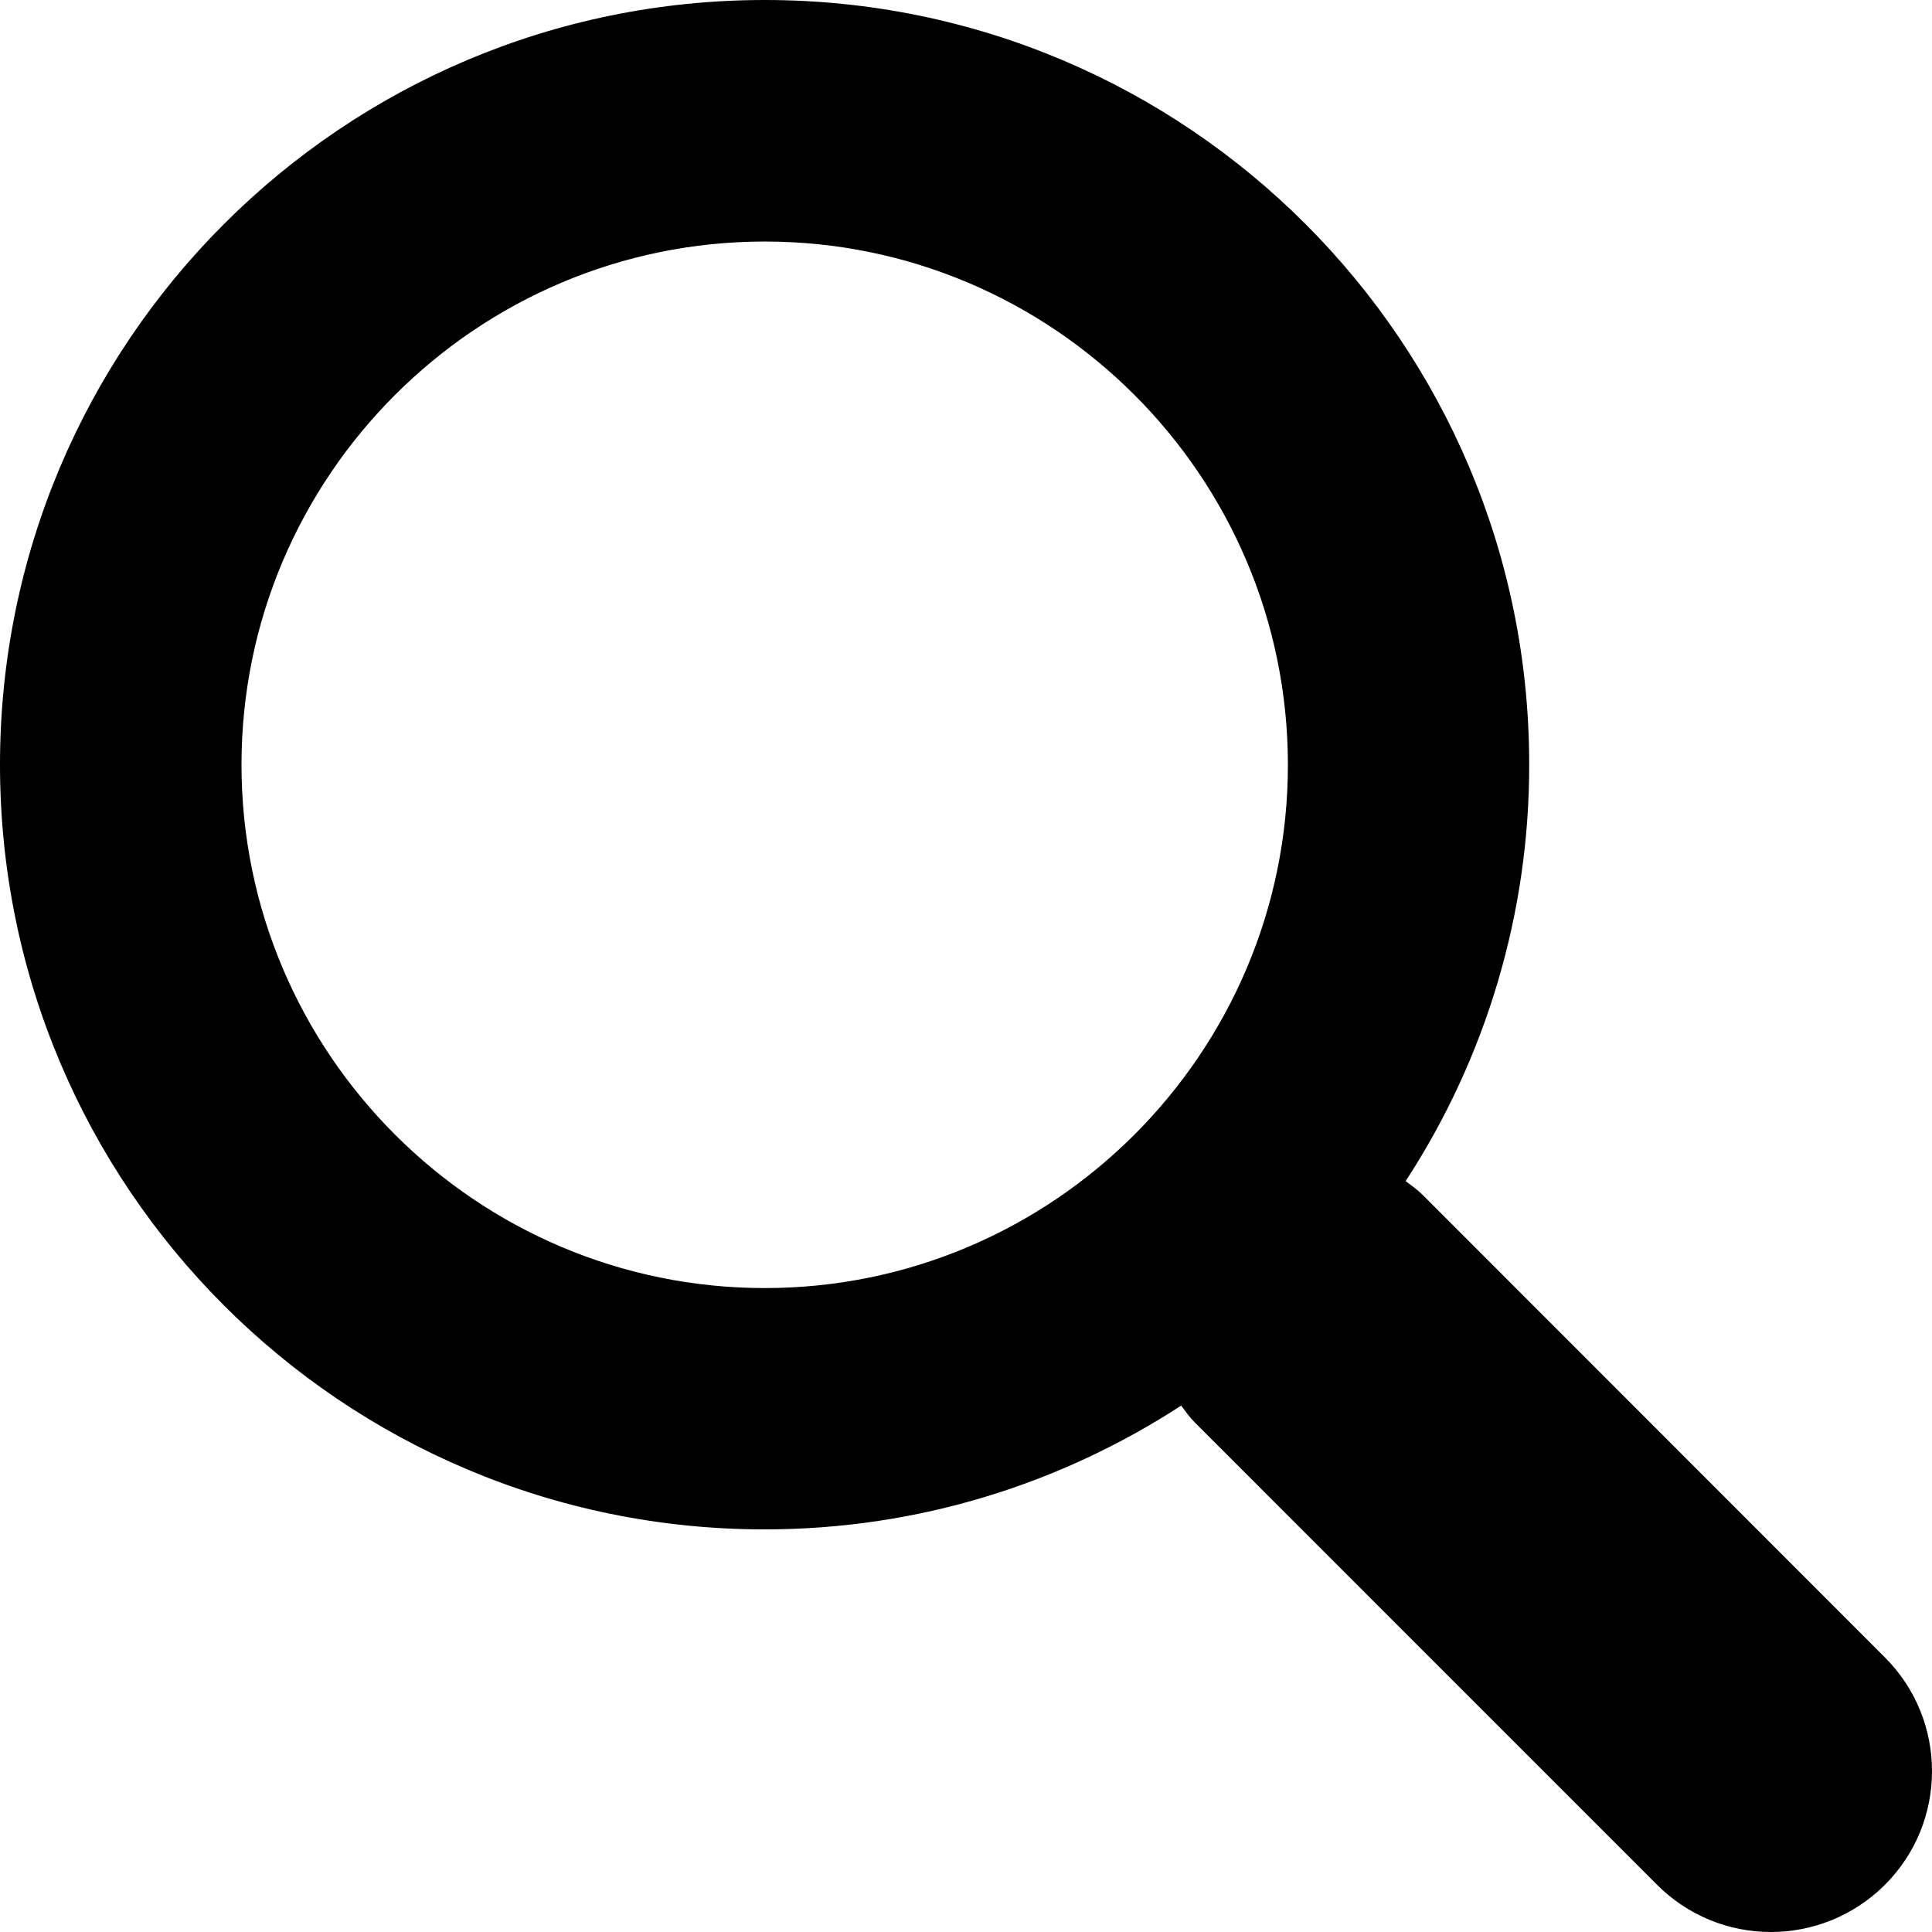
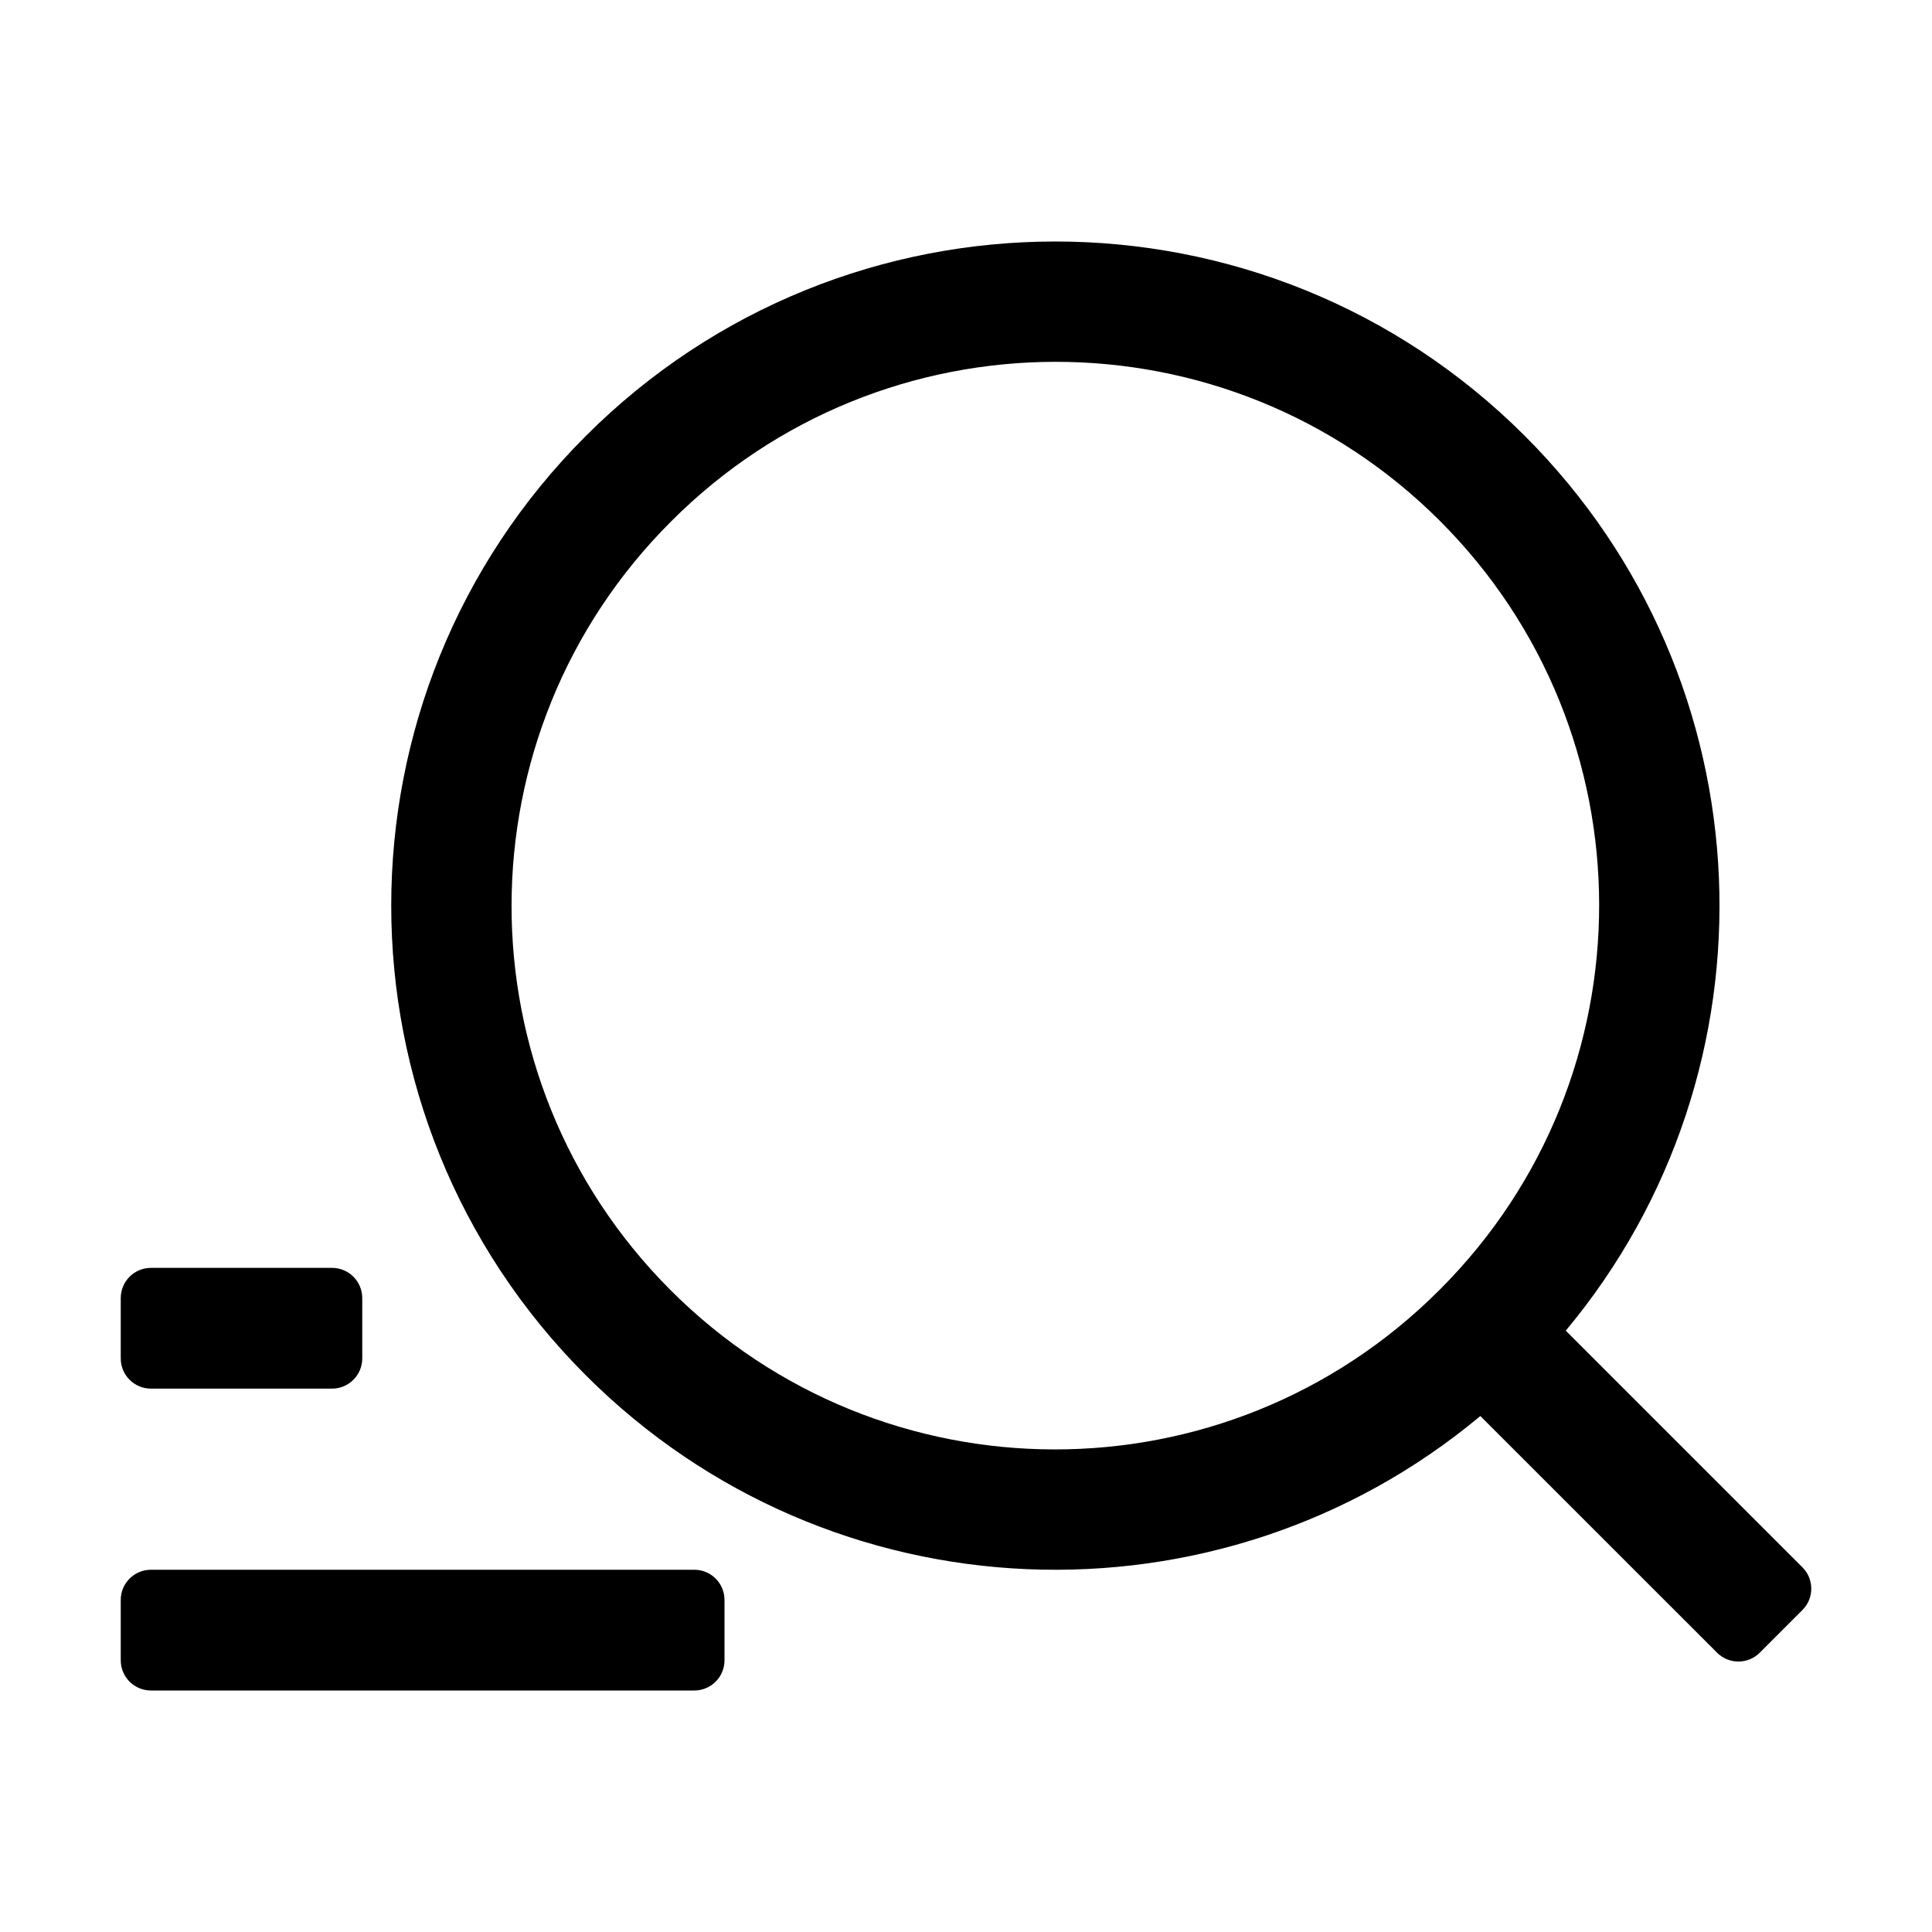
- <svg xmlns="http://www.w3.org/2000/svg" width="128" height="128">
-   <path d="M124.884 109.812L94.256 79.166c-.357-.357-.757-.629-1.129-.914a50.366 50.366 0 0 0 8.186-27.59C101.327 22.689 78.656 0 50.67 0 22.685 0 0 22.688 0 50.663c0 27.989 22.685 50.663 50.656 50.663 10.186 0 19.643-3.03 27.6-8.201.286.385.557.771.9 1.114l30.628 30.632a10.633 10.633 0 0 0 7.543 3.129c2.728 0 5.457-1.043 7.543-3.115 4.171-4.157 4.171-10.915.014-15.073M50.671 85.338C31.557 85.338 16 69.78 16 50.663c0-19.102 15.557-34.661 34.67-34.661 19.115 0 34.657 15.559 34.657 34.675 0 19.102-15.557 34.661-34.656 34.661" />
+ <svg xmlns="http://www.w3.org/2000/svg" t="1718334249246" class="icon" viewBox="0 0 1024 1024" version="1.1" p-id="2844" width="16" height="16">
+   <path d="M310.464 728.896c129.824 129.856 335.872 137.056 474.144 21.632l125.472 125.44a16 16 0 0 0 22.624 0l22.624-22.624a16 16 0 0 0 0-22.624l-125.44-125.44c115.424-138.304 108.224-344.32-21.632-474.176-137.472-137.472-360.32-137.472-497.792 0-137.472 137.472-137.472 360.32 0 497.792z m45.248-452.544A288 288 0 0 1 763.456 683.2l-0.896 0.896A288 288 0 0 1 355.712 276.352zM64 688a16 16 0 0 1 16-16h96a16 16 0 0 1 16 16v32a16 16 0 0 1-16 16h-96a16 16 0 0 1-16-16v-32zM64 848a16 16 0 0 1 16-16h288a16 16 0 0 1 16 16v32a16 16 0 0 1-16 16h-288a16 16 0 0 1-16-16v-32z" fill="#000000" p-id="2845" />
</svg>
